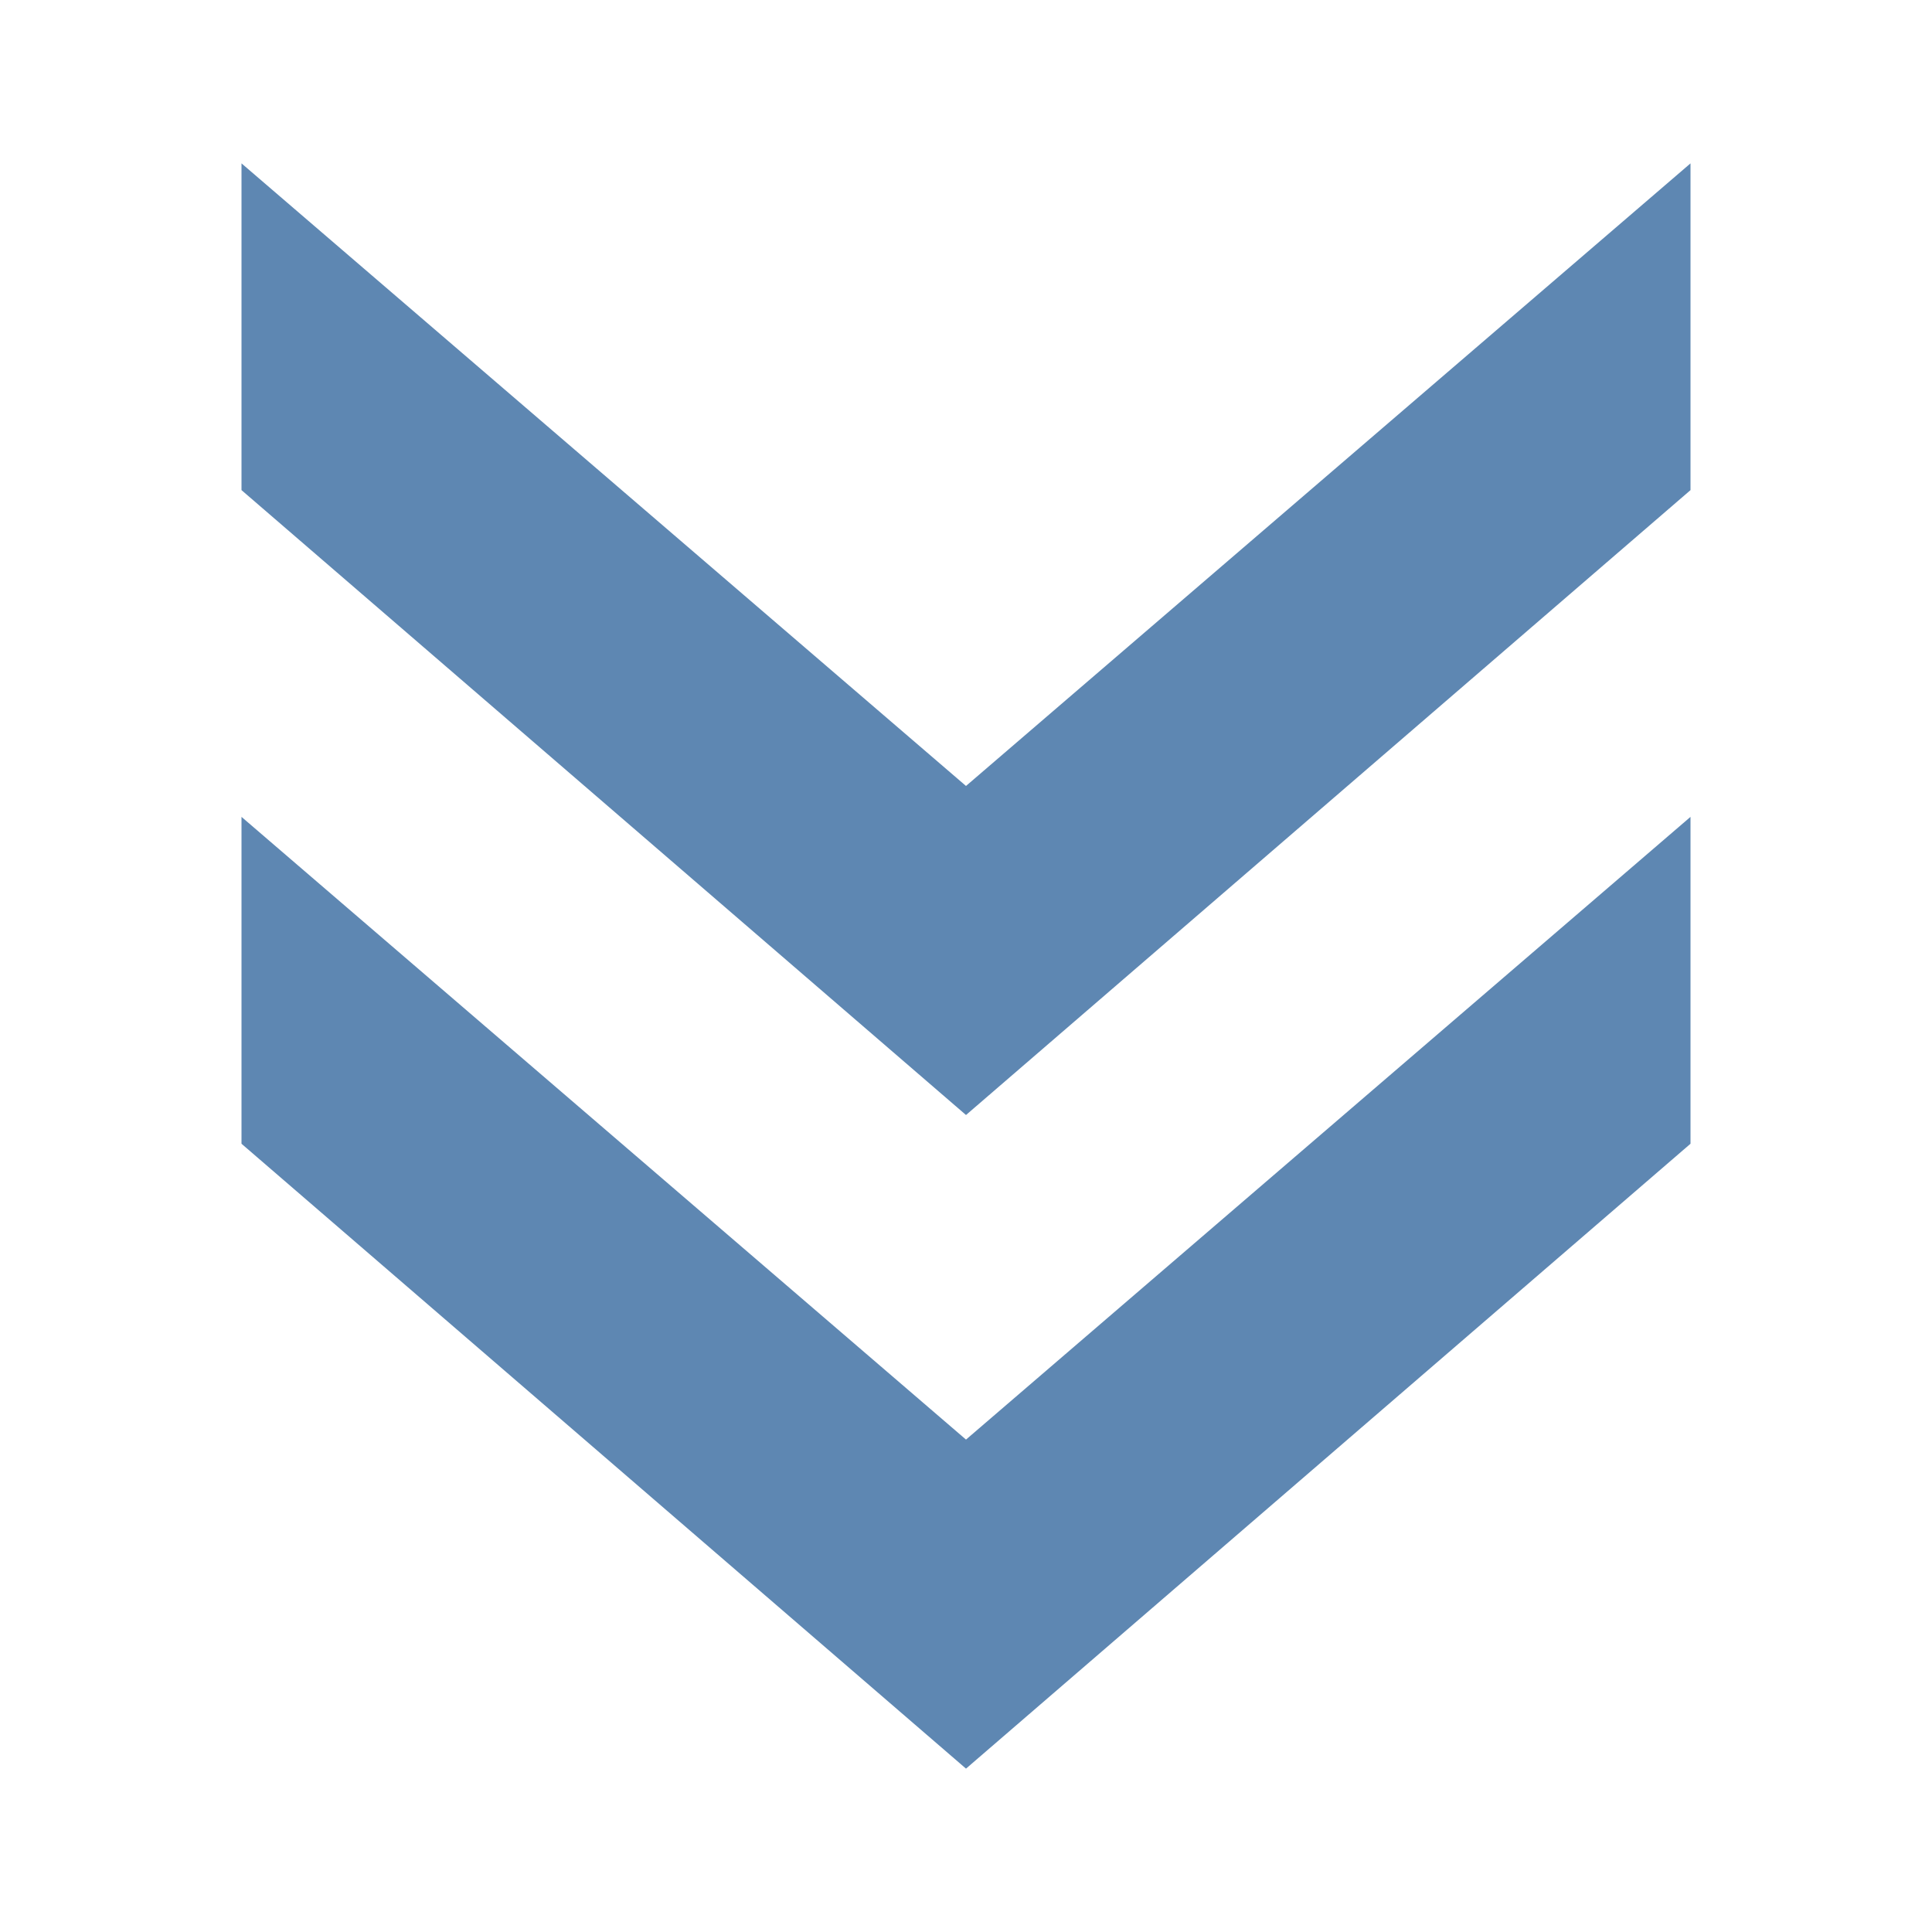
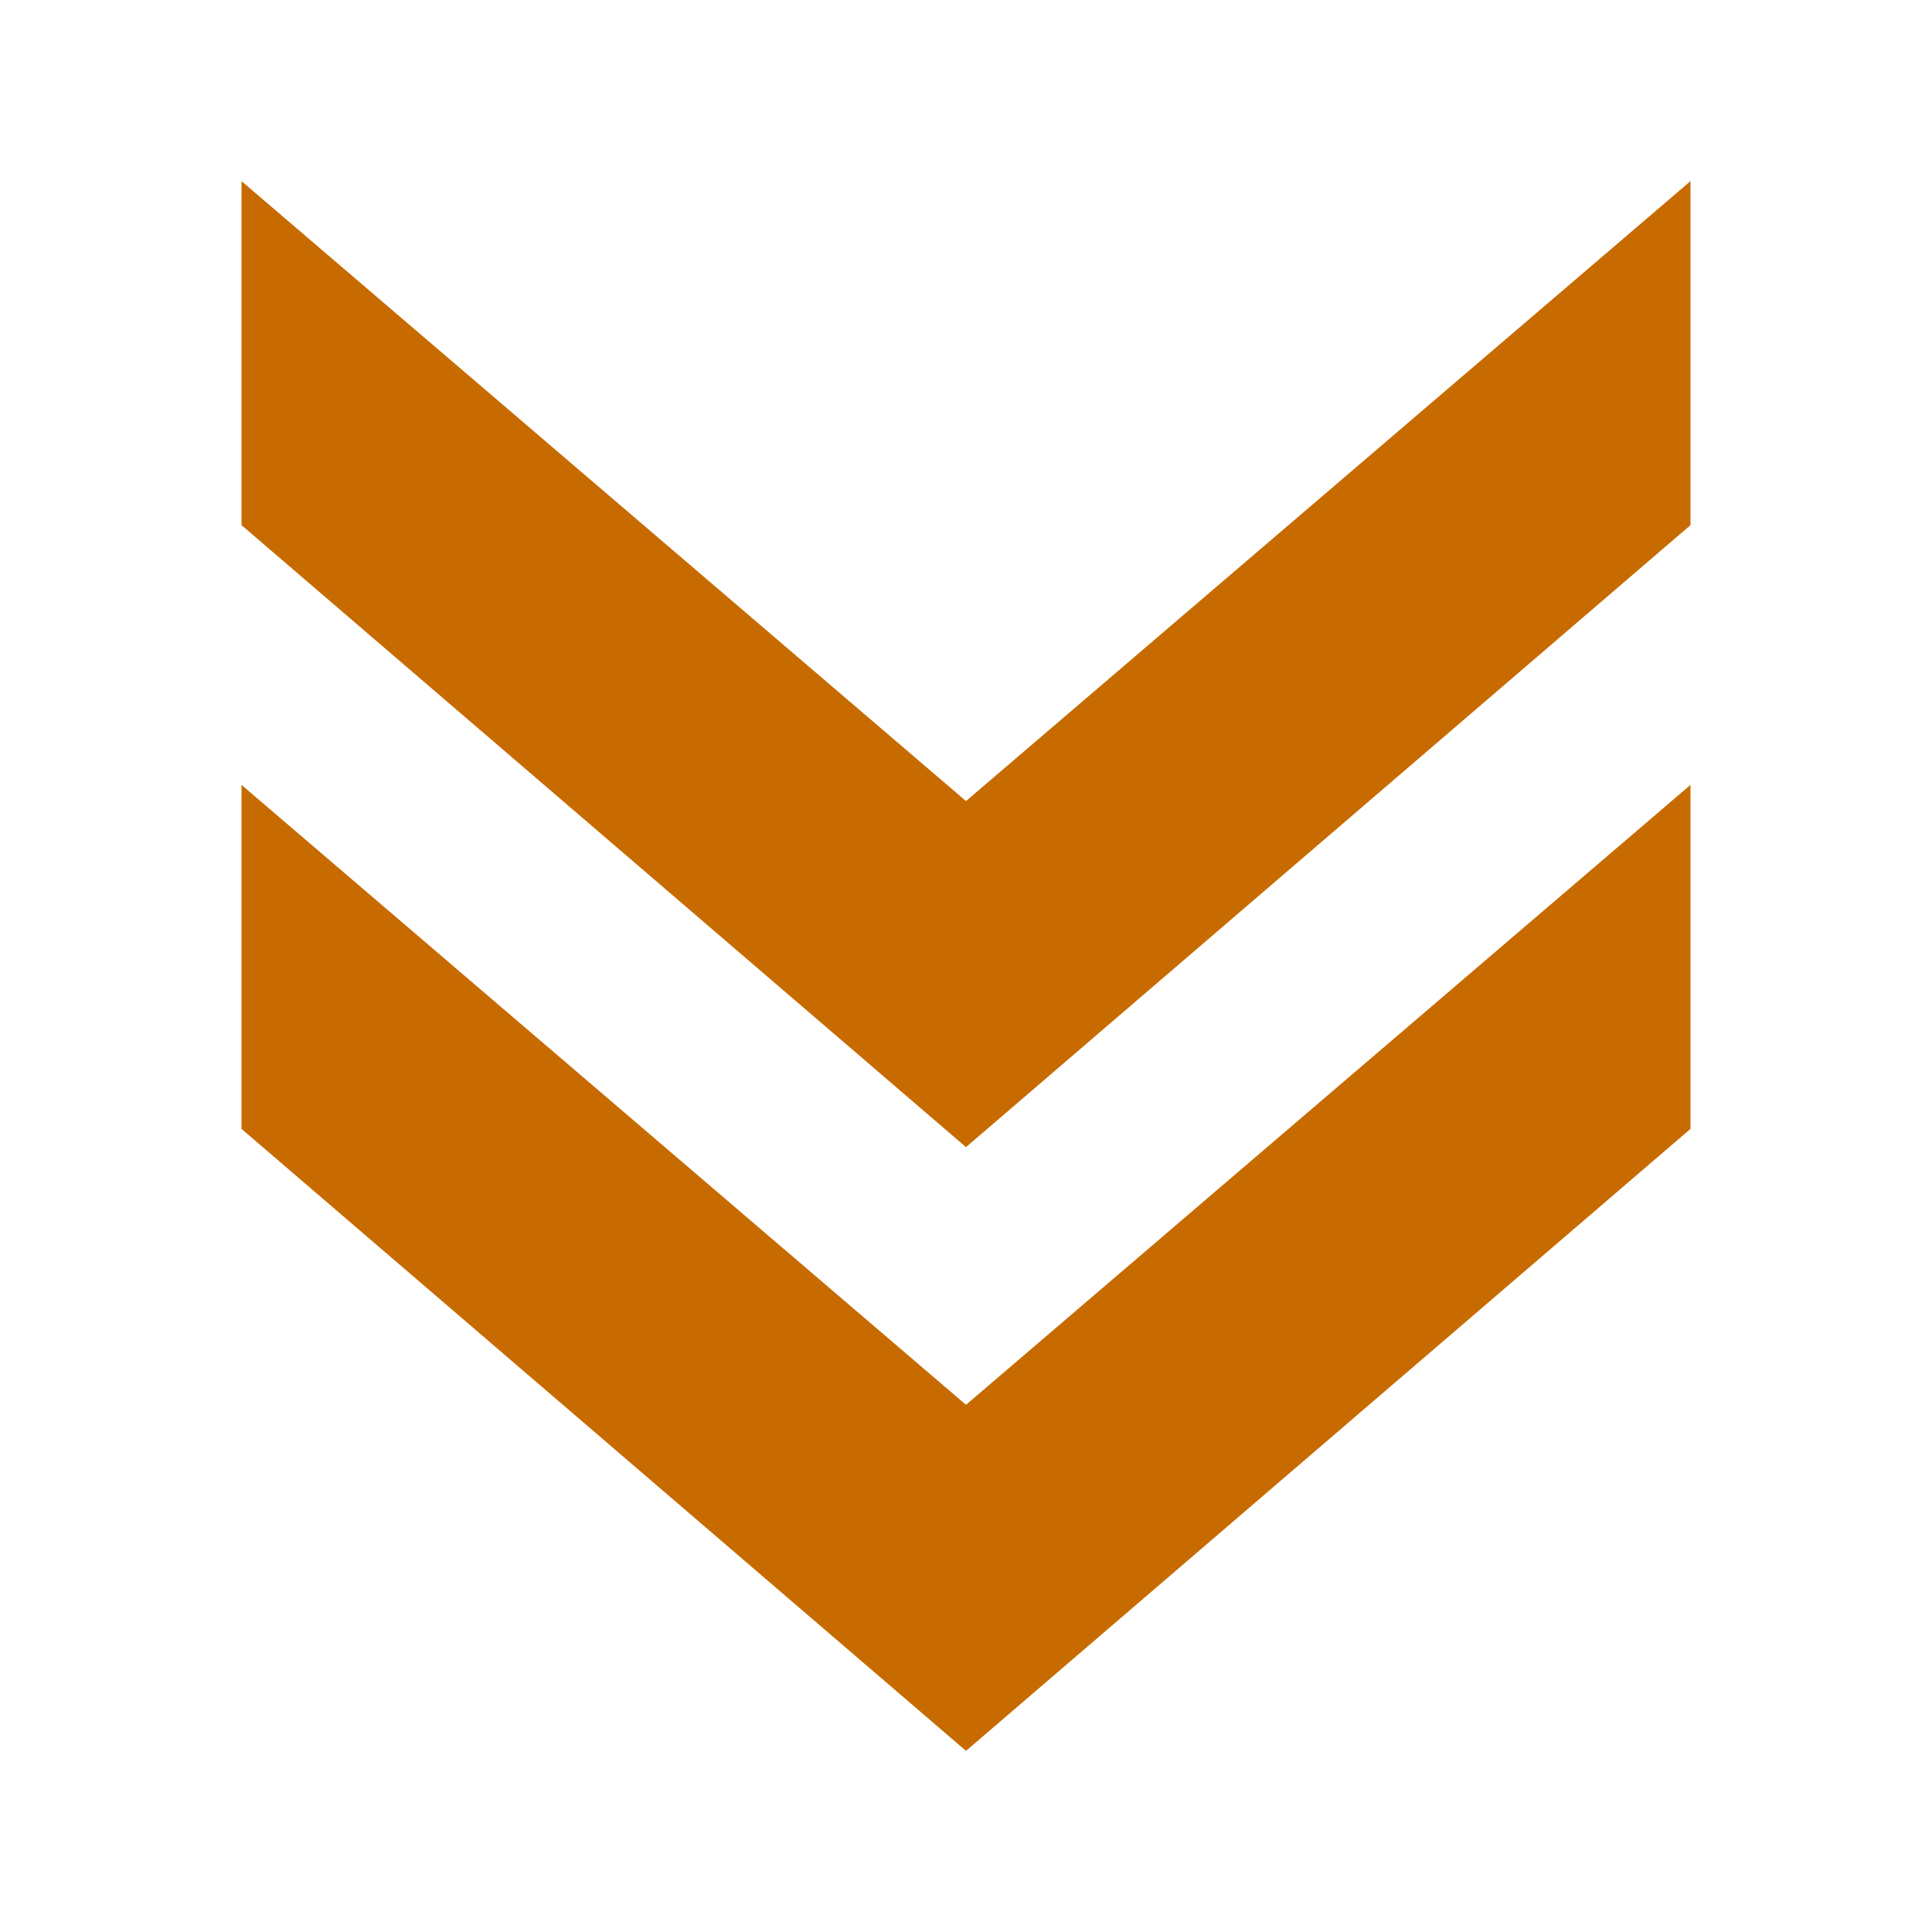
<svg xmlns="http://www.w3.org/2000/svg" version="1.1" viewBox="0 0 16 16">
-   <g style="fill:#5e87b2;stroke-width:.967" id="g818" transform="matrix(0,1,1,0,0,0)">
-     <path style="color-interpolation-filters:linearRGB" id="path837" d="m 4.059,2 -2.706,0 5.156,6 -5.156,6 2.706,0 5.175,-6 z " />
-     <path style="color-interpolation-filters:linearRGB" id="path822" d="m 9.472,2 -2.707,0 5.157,6 -5.157,6 2.707,0 5.175,-6 z " />
+   <g style="fill:#c76b00" id="g840" transform="translate(0,-0.5)">
+     <path style="color-interpolation-filters:linearRGB" id="path829" d="M 2,7 8,12.134 14,7 V 9.849 L 8,15 2,9.849 Z" />
+     <path style="color-interpolation-filters:linearRGB" id="path817" d="M 2,2 8,7.134 14,2 V 4.849 L 8,10 2,4.849 Z" />
  </g>
</svg>
